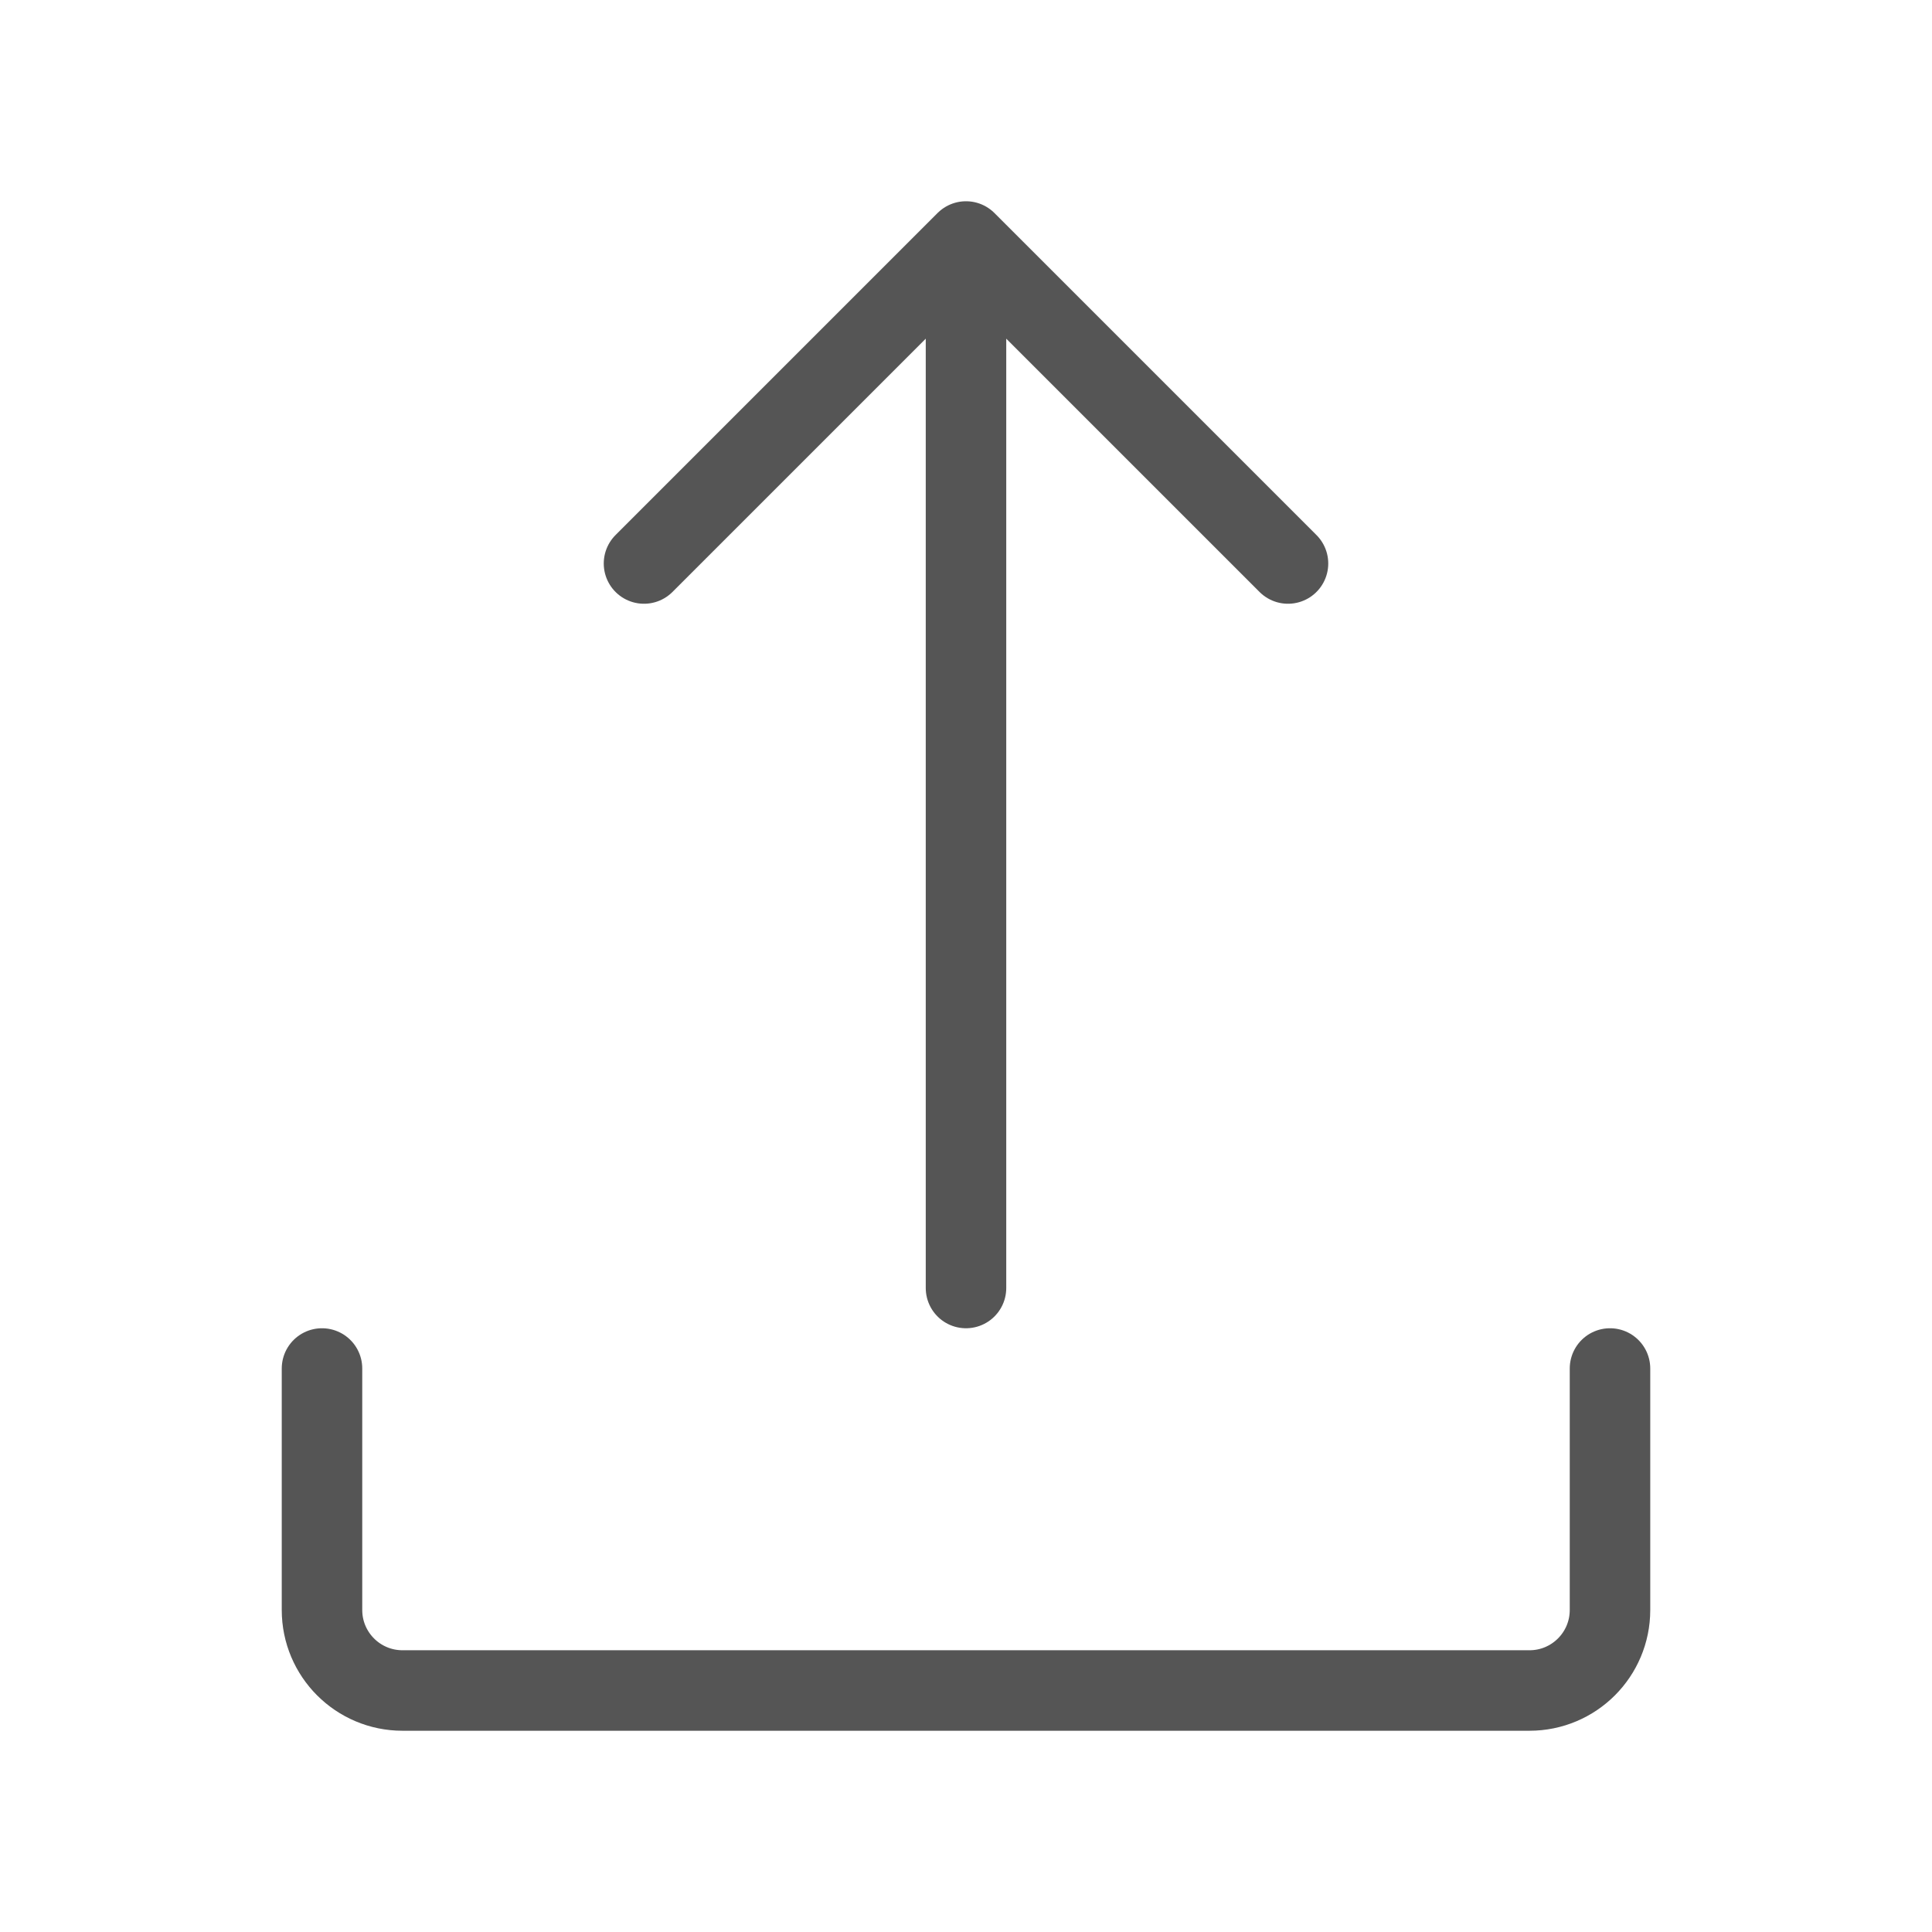
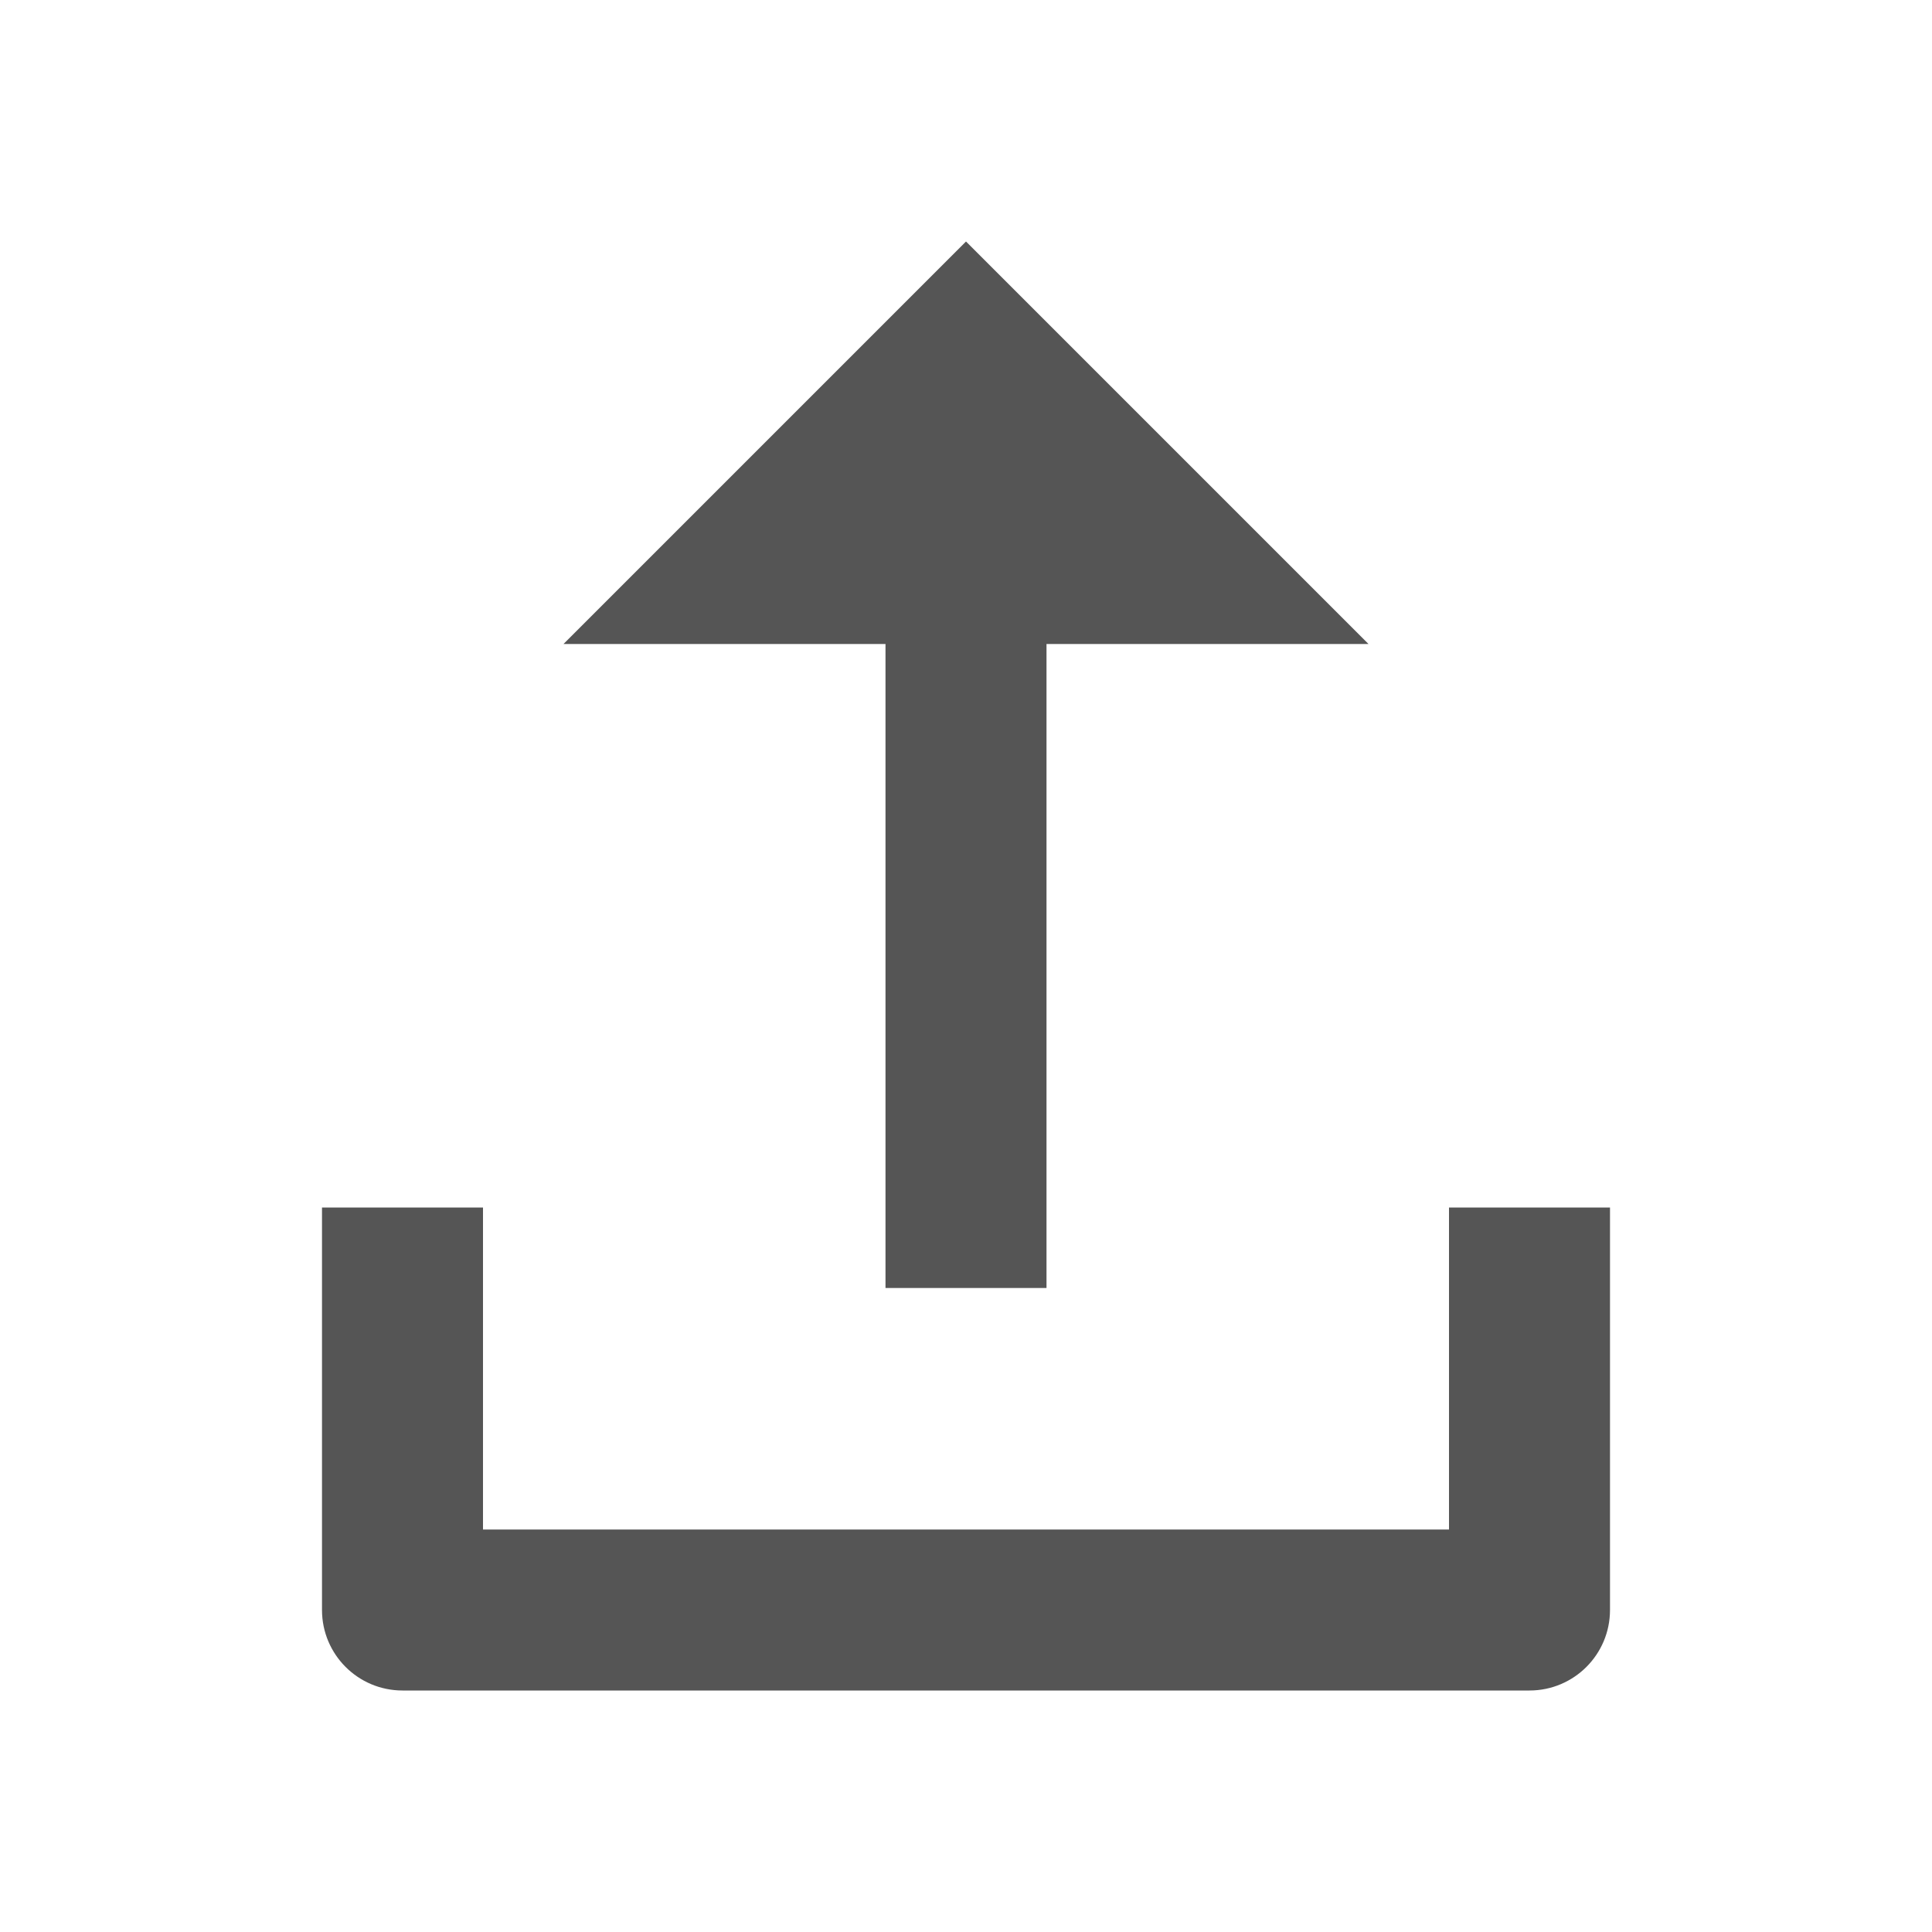
<svg xmlns="http://www.w3.org/2000/svg" width="24" height="24" viewBox="0 0 24 24">
  <g fill="none" fill-rule="evenodd">
    <path d="M0 0h24v24H0z" />
-     <path stroke="#555555" stroke-linecap="round" stroke-linejoin="round" d="M12 3v13M8 7l4-4 4 4M4 17v3a1 1 0 0 0 1 1h14a1 1 0 0 0 1-1v-3" />
+     <path fill="#555555" d="M4 15h2v4h12v-4h2v5a1 1 0 0 1-1 1H5a1 1 0 0 1-1-1v-5zM12 3l5 5h-4v8h-2V8H7l5-5z" />
  </g>
</svg>
